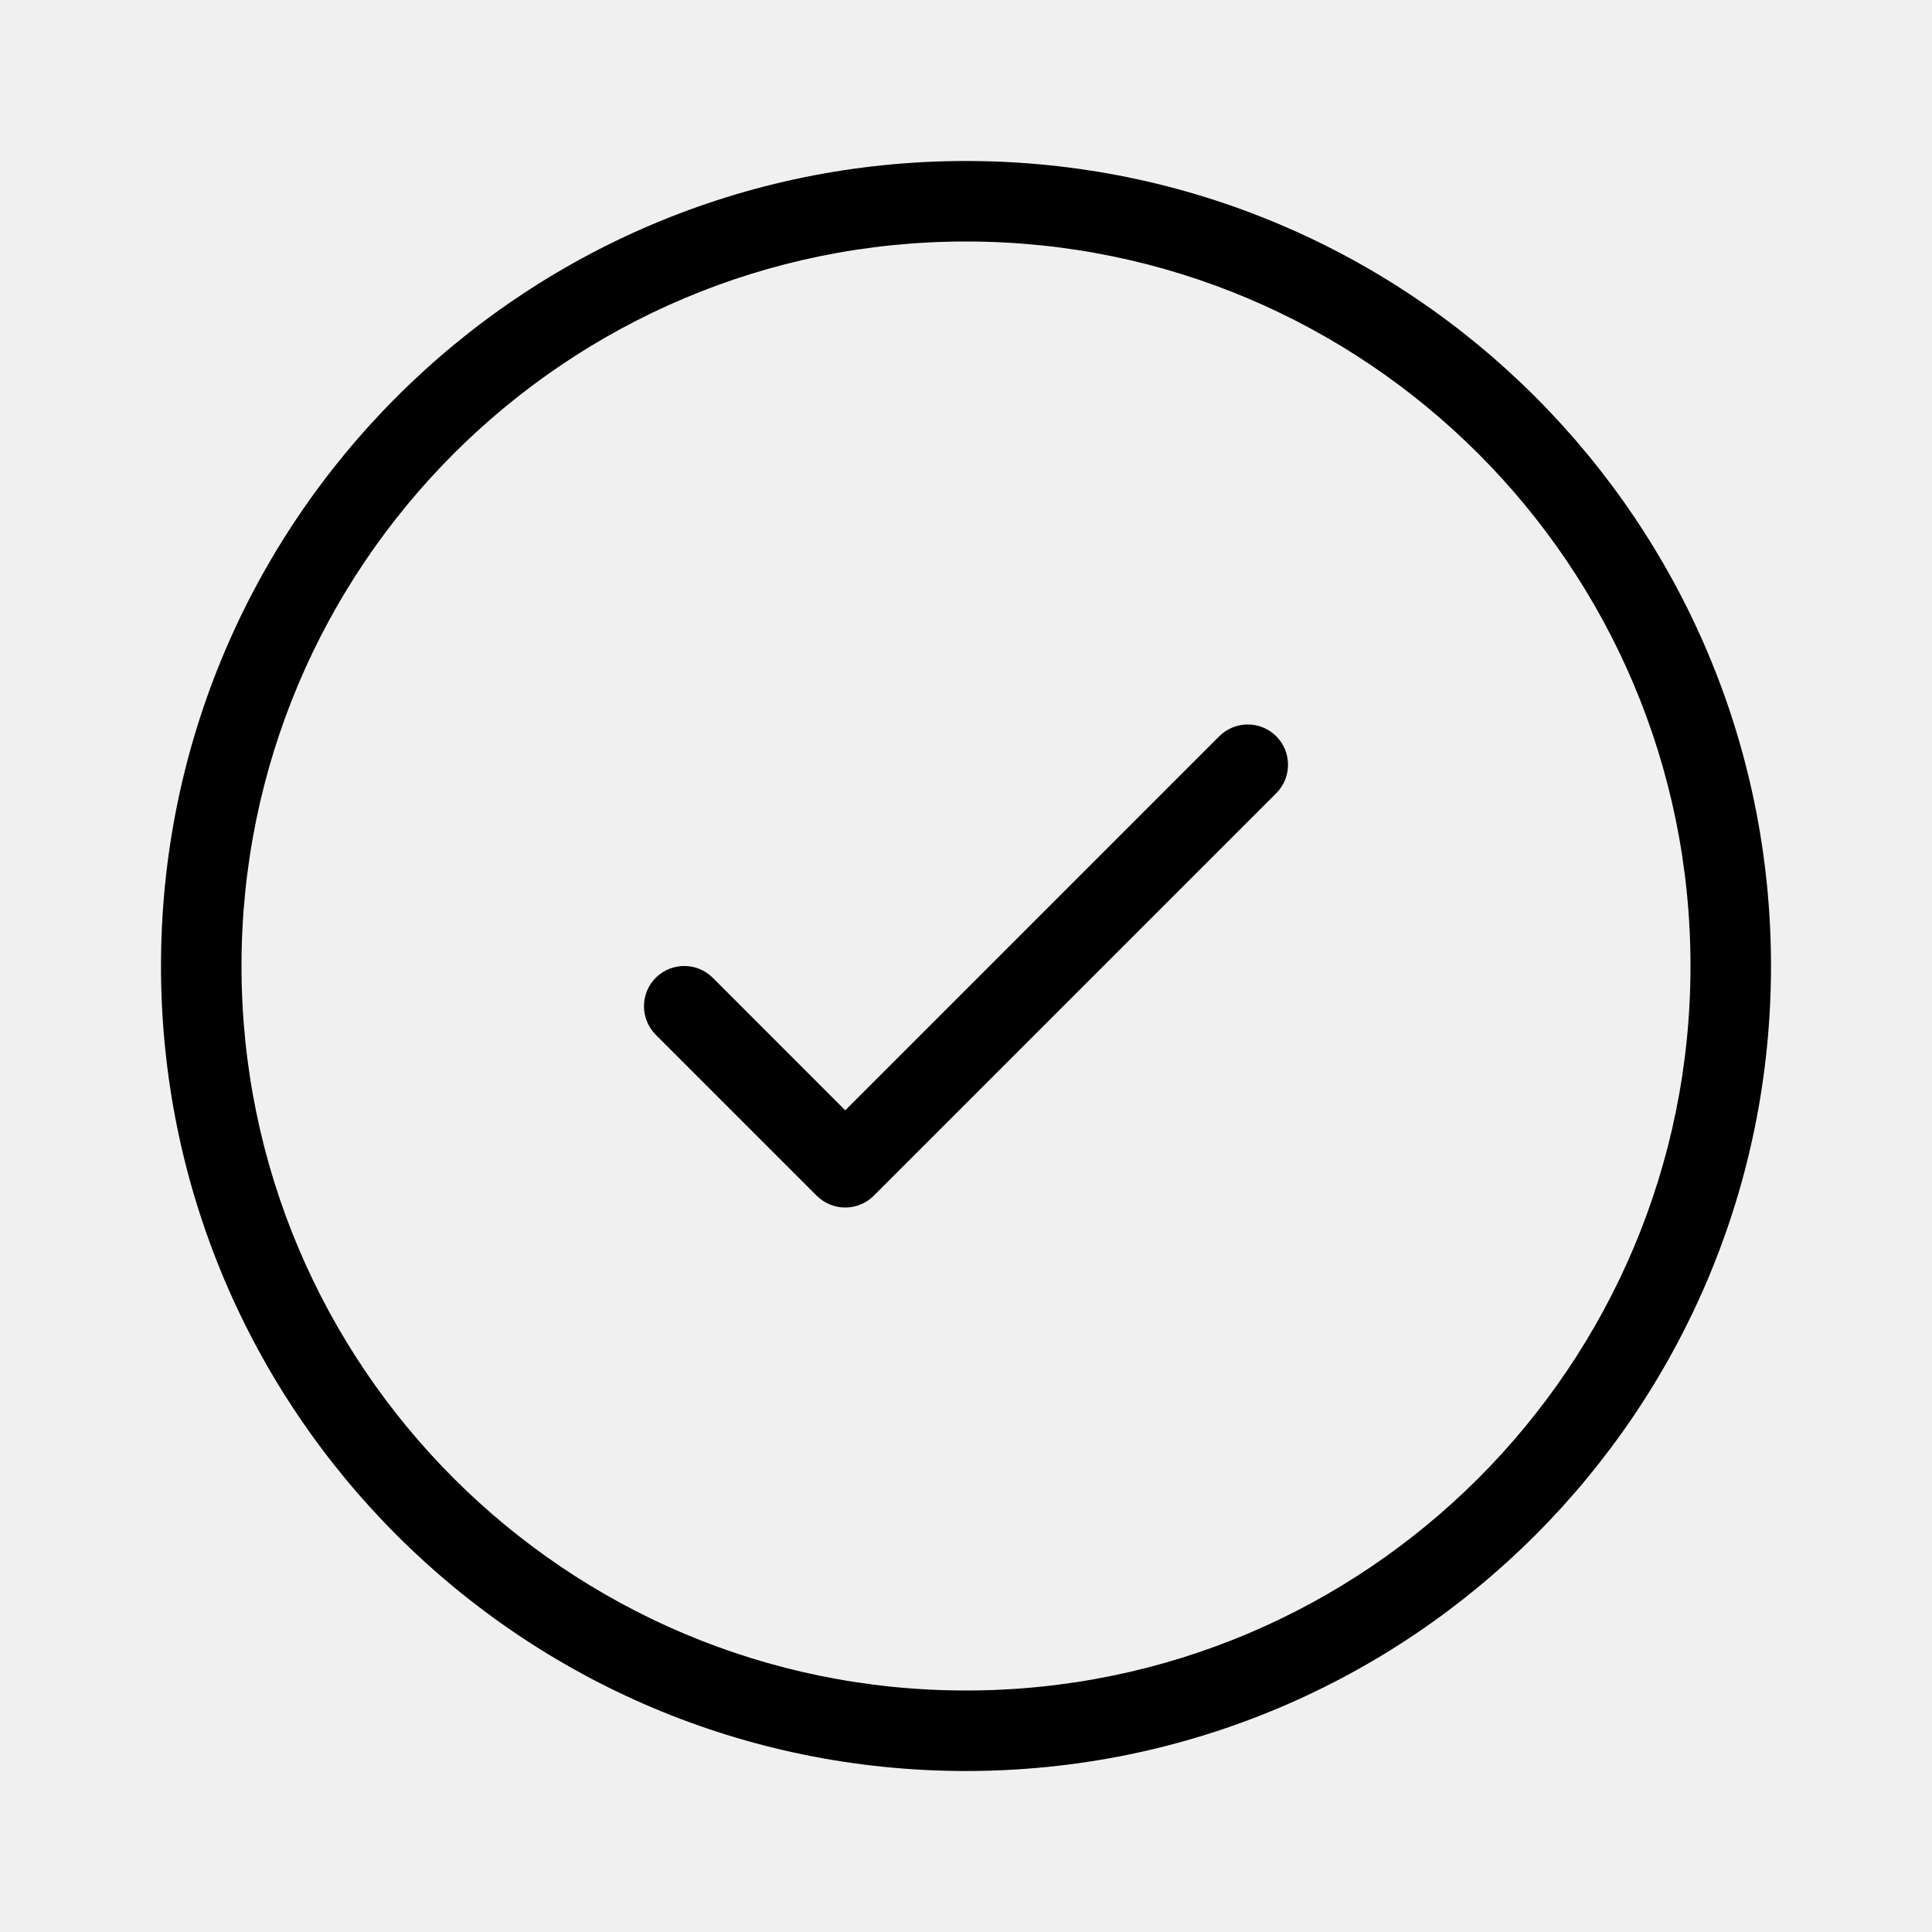
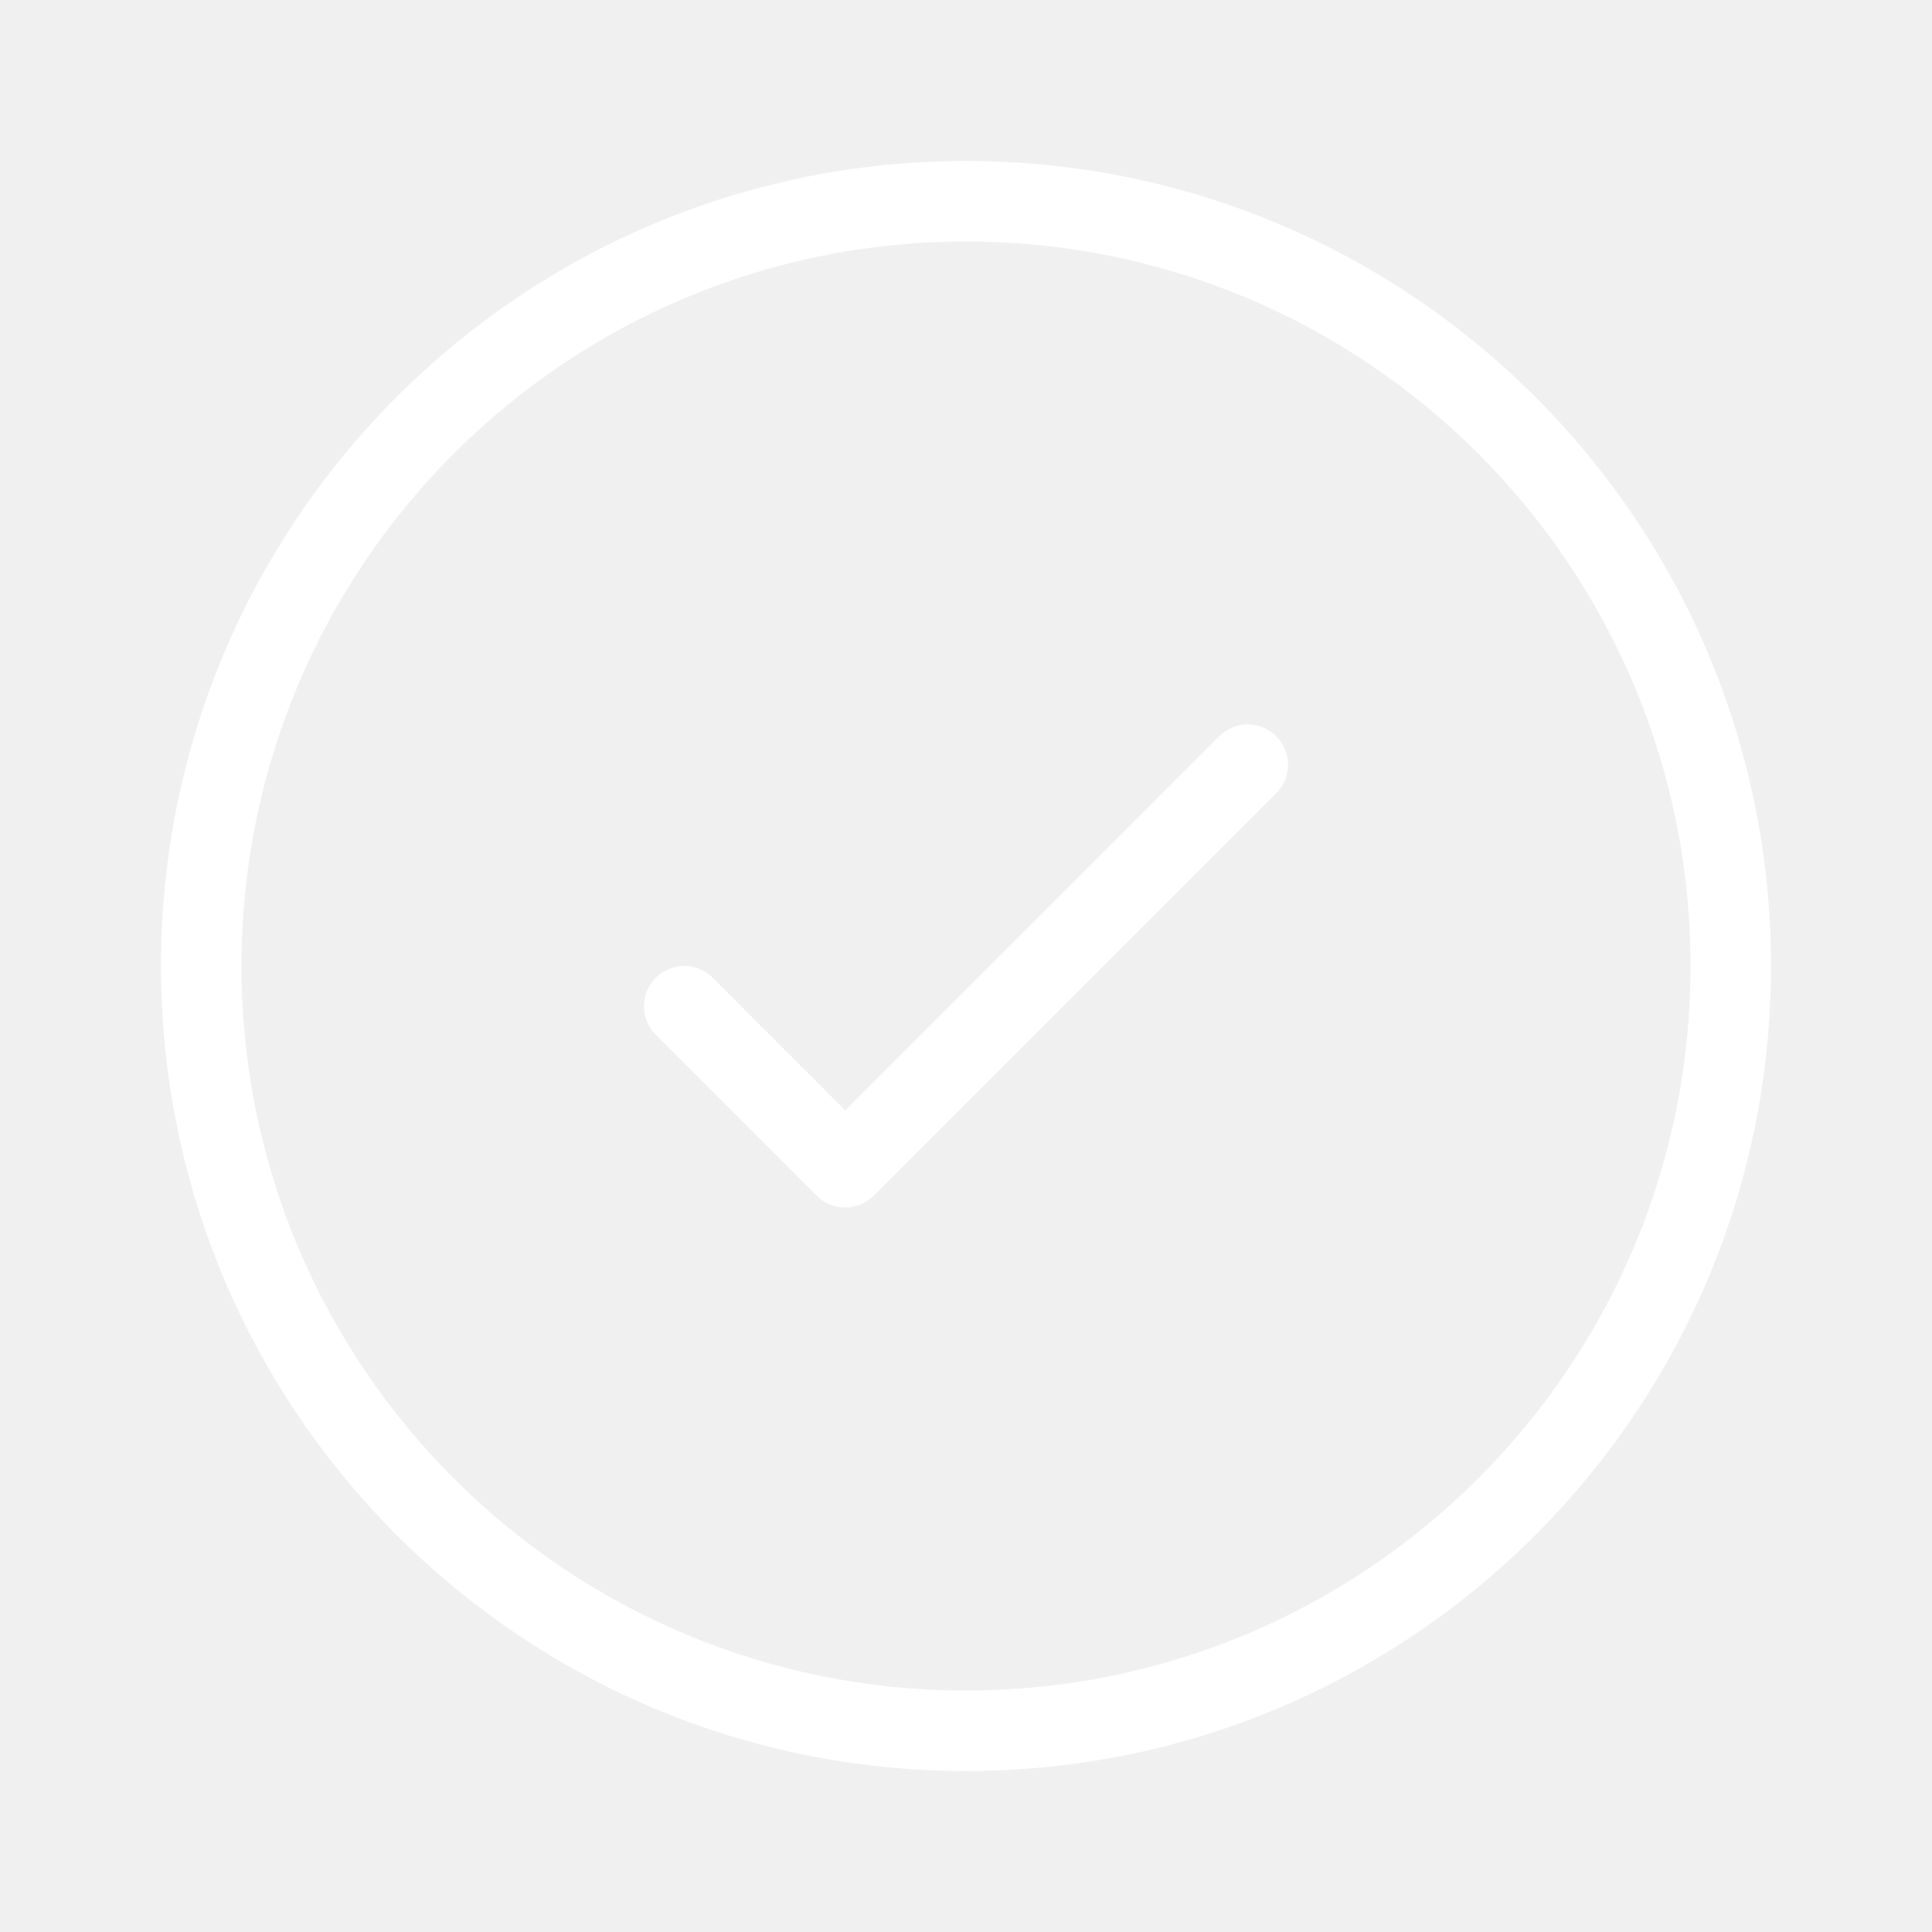
<svg xmlns="http://www.w3.org/2000/svg" width="24" height="24" viewBox="0 0 24 24">
-   <path d="M12,22 C6.477,22 2,17.523 2,12 C2,6.477 6.477,2 12,2 C17.523,2 22,6.477 22,12 C22,17.523 17.523,22 12,22 Z M12,21 C16.971,21 21,16.971 21,12 C21,7.029 16.971,3 12,3 C7.029,3 3,7.029 3,12 C3,16.971 7.029,21 12,21 Z M15.146,9.146 C15.342,8.951 15.658,8.951 15.854,9.146 C16.049,9.342 16.049,9.658 15.854,9.854 L10.854,14.854 C10.658,15.049 10.342,15.049 10.146,14.854 L8.146,12.854 C7.951,12.658 7.951,12.342 8.146,12.146 C8.342,11.951 8.658,11.951 8.854,12.146 L10.5,13.793 L15.146,9.146 Z" />
+   <path fill="white" d="M12,22 C6.477,22 2,17.523 2,12 C2,6.477 6.477,2 12,2 C17.523,2 22,6.477 22,12 C22,17.523 17.523,22 12,22 Z M12,21 C16.971,21 21,16.971 21,12 C21,7.029 16.971,3 12,3 C7.029,3 3,7.029 3,12 C3,16.971 7.029,21 12,21 Z M15.146,9.146 C15.342,8.951 15.658,8.951 15.854,9.146 C16.049,9.342 16.049,9.658 15.854,9.854 L10.854,14.854 C10.658,15.049 10.342,15.049 10.146,14.854 L8.146,12.854 C7.951,12.658 7.951,12.342 8.146,12.146 C8.342,11.951 8.658,11.951 8.854,12.146 L10.5,13.793 L15.146,9.146 Z" />
</svg>
